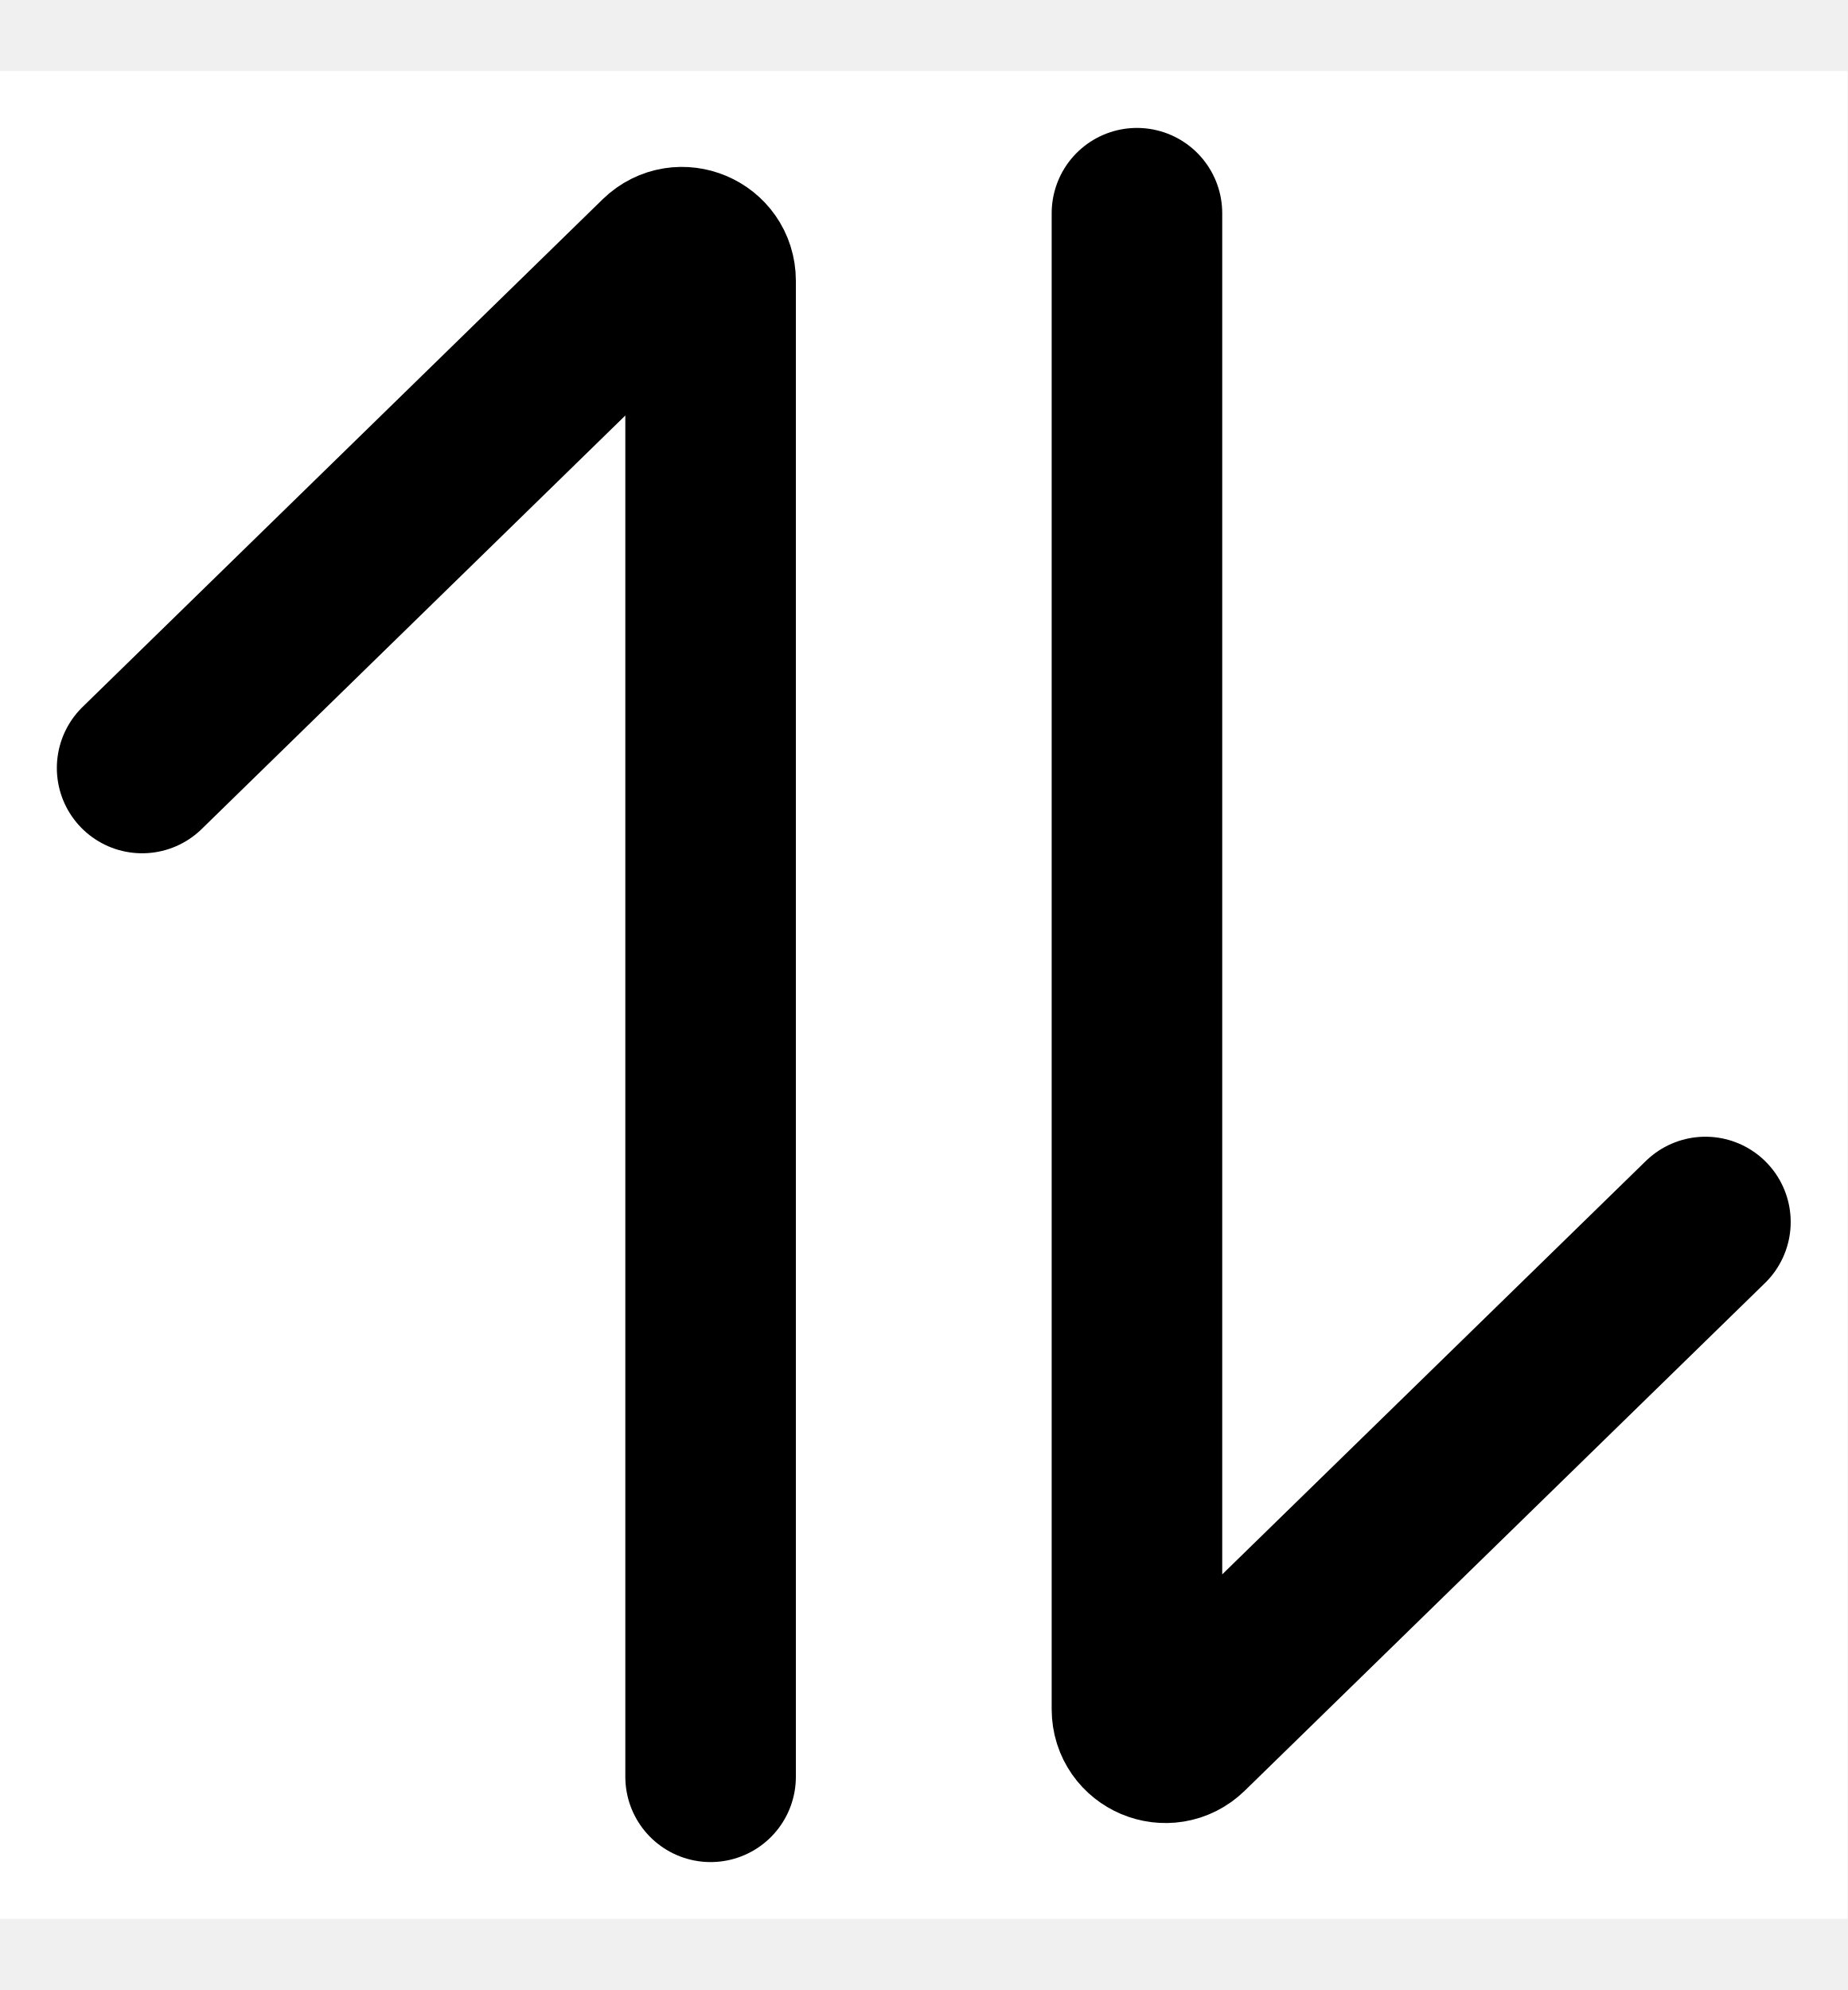
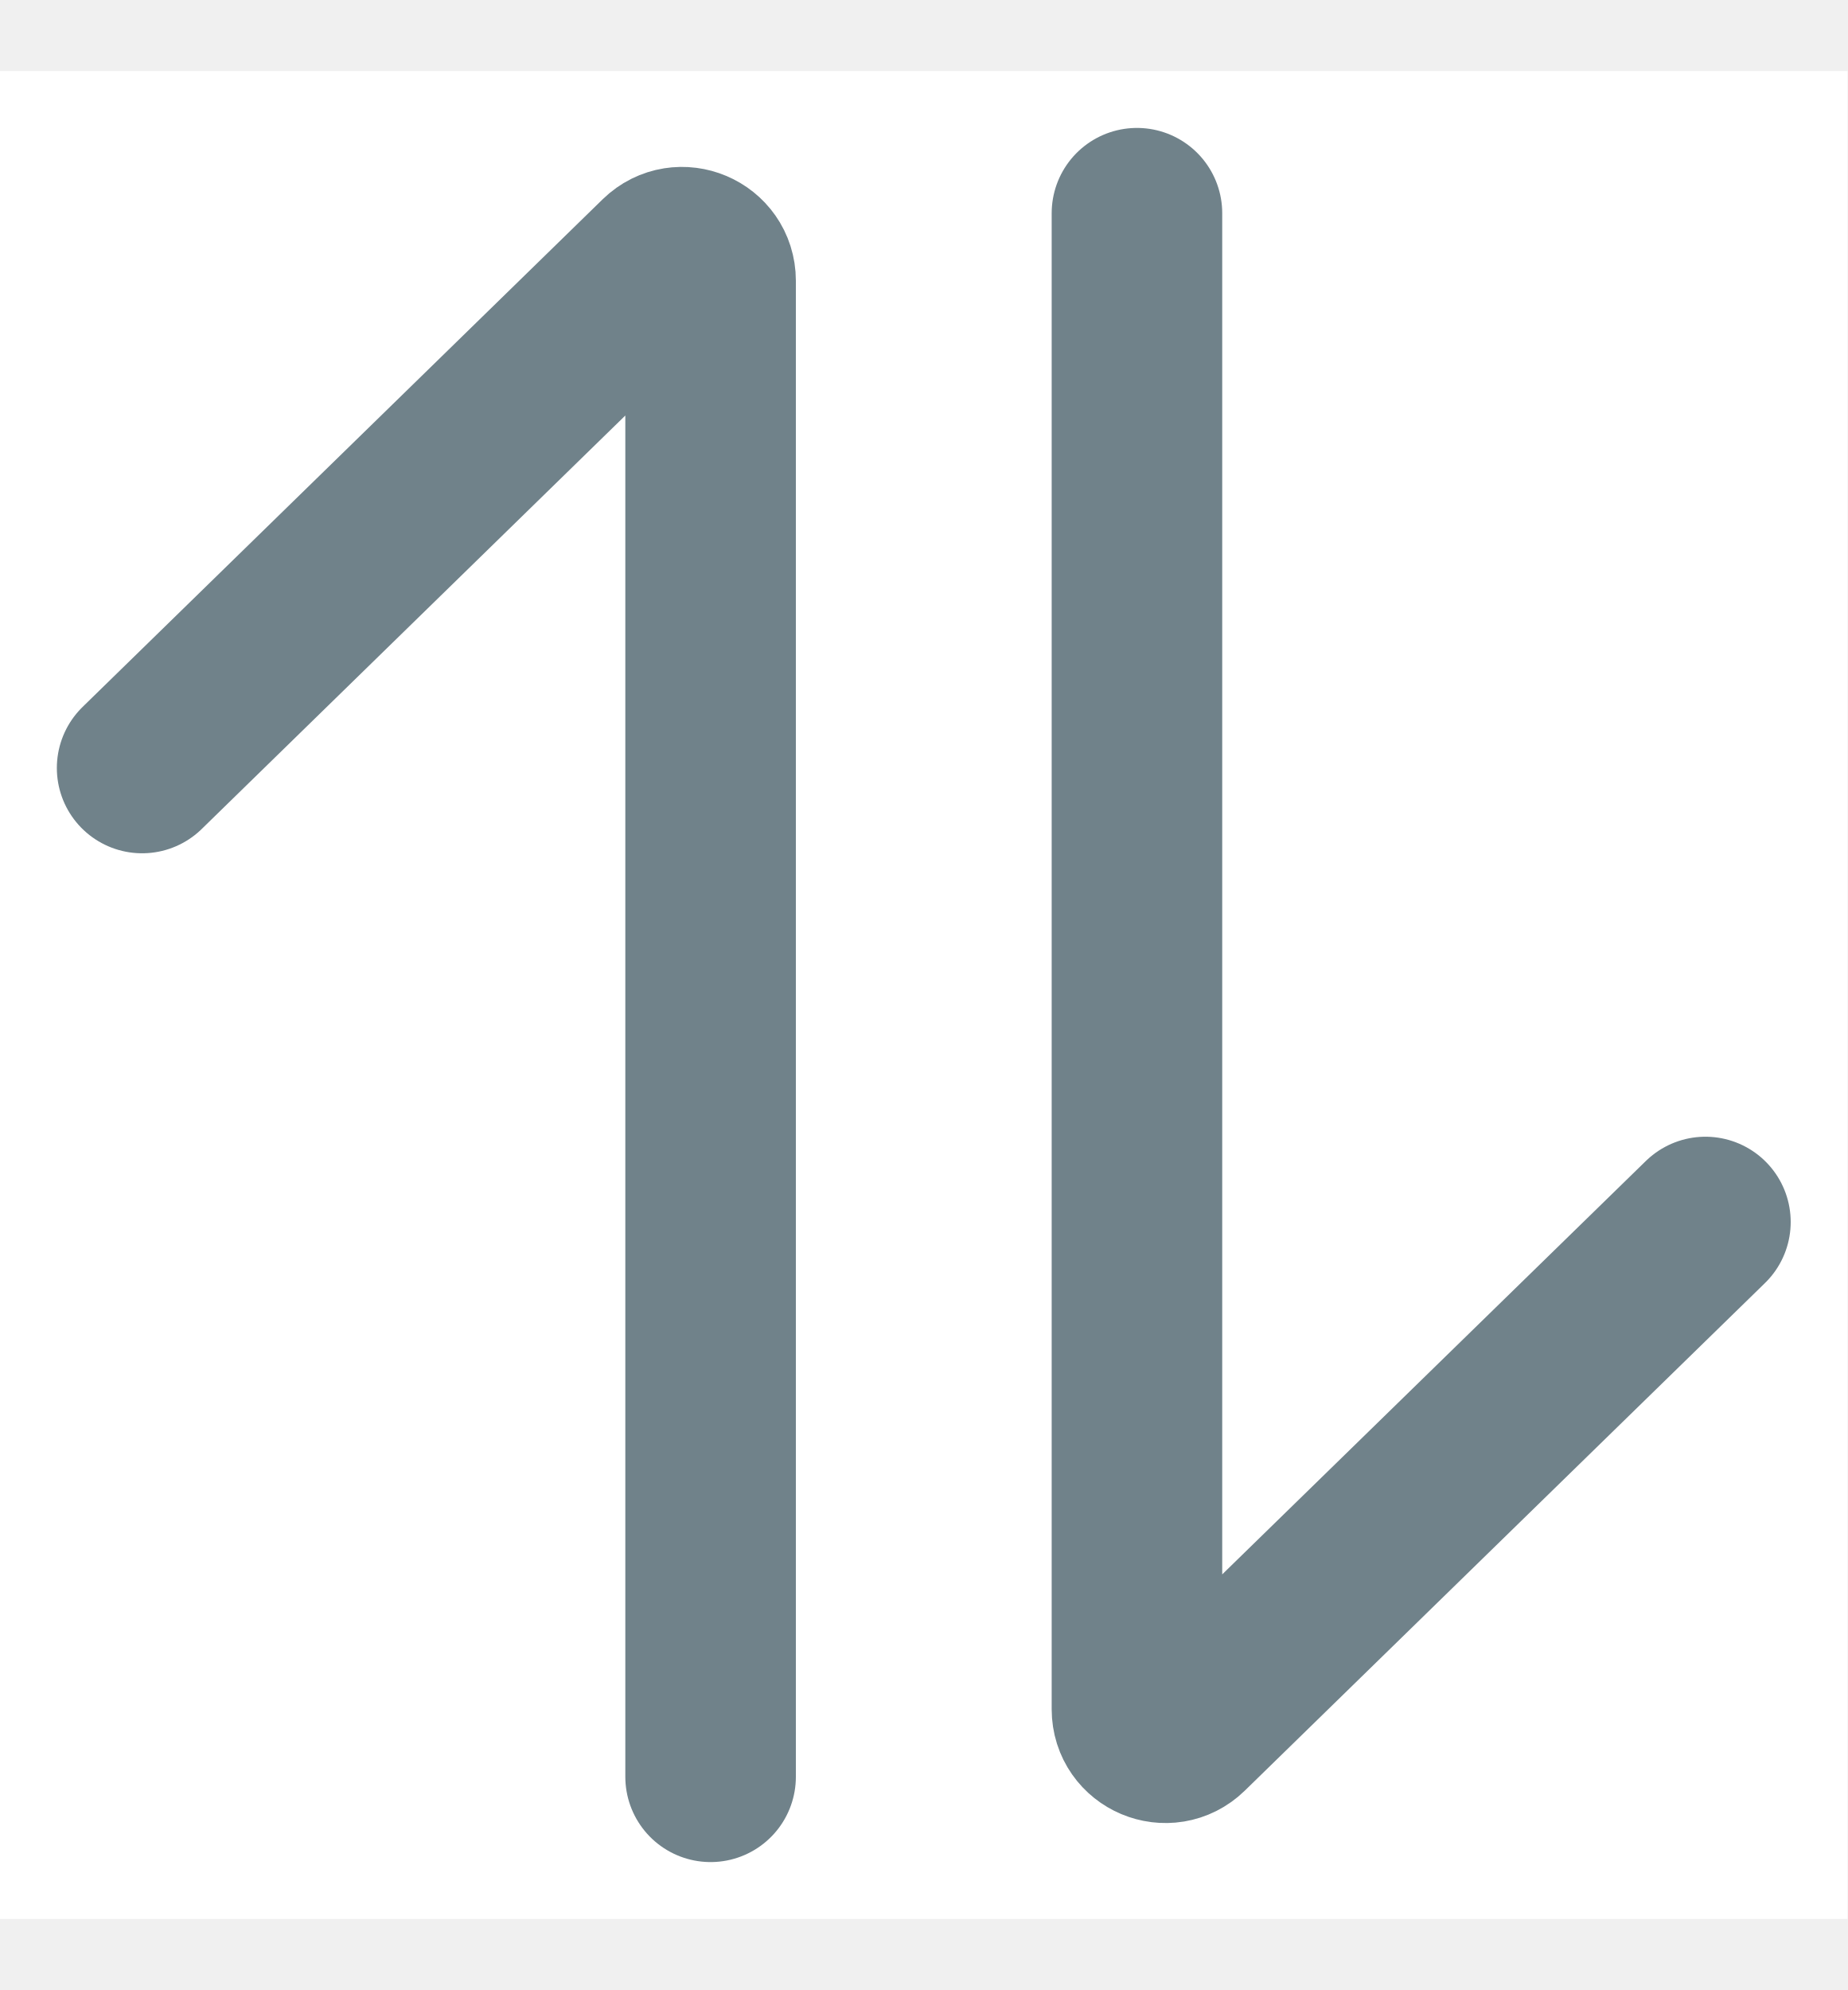
<svg xmlns="http://www.w3.org/2000/svg" width="13" height="14" viewBox="0 0 13 14" fill="none">
  <rect y="0.5" width="13" height="13" fill="white" />
-   <path d="M8 1.5V7V12.025C8 12.202 8.213 12.292 8.34 12.168L12 8.597" stroke="black" stroke-width="1.2" stroke-linecap="round" />
-   <path d="M5 12.5V7V1.975C5 1.798 4.787 1.708 4.66 1.831L1 5.403" stroke="black" stroke-width="1.2" stroke-linecap="round" />
+   <path d="M8 1.5V7V12.025C8 12.202 8.213 12.292 8.34 12.168L12 8.597" stroke="#70828A" stroke-width="1.2" stroke-linecap="round" />
+   <path d="M5 12.5V7V1.975C5 1.798 4.787 1.708 4.66 1.831L1 5.403" stroke="#70828A" stroke-width="1.2" stroke-linecap="round" />
</svg>
